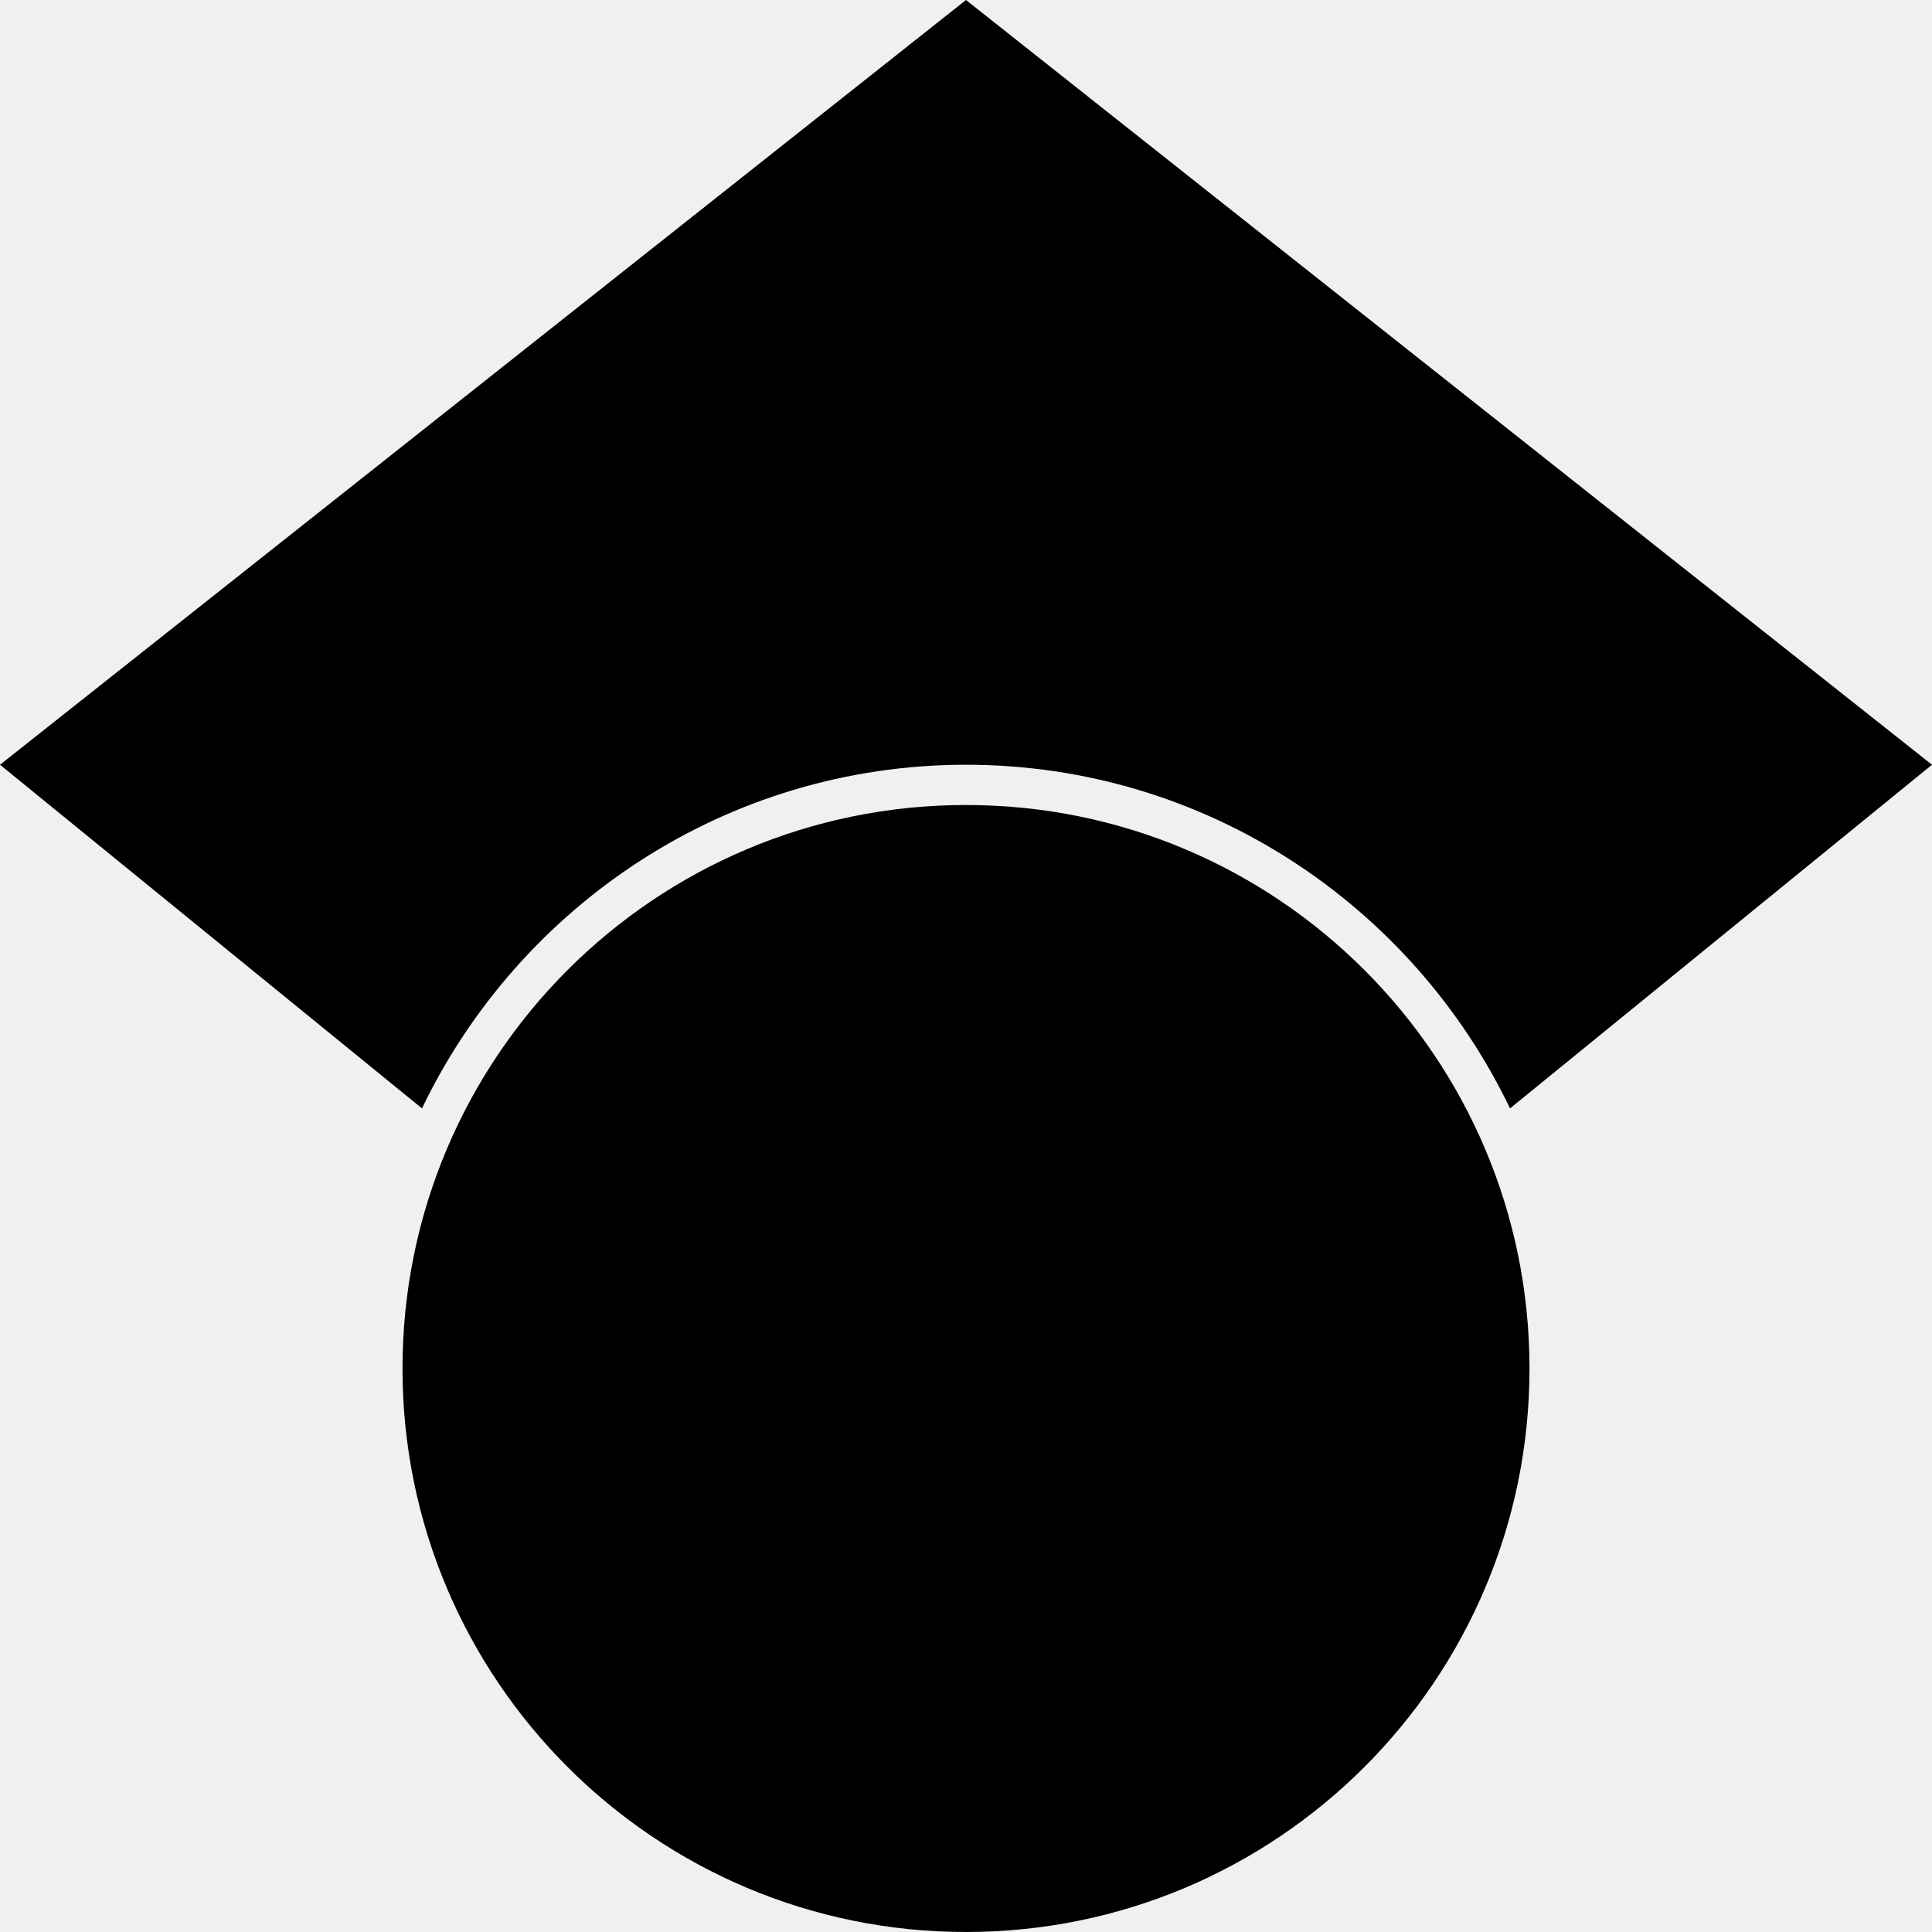
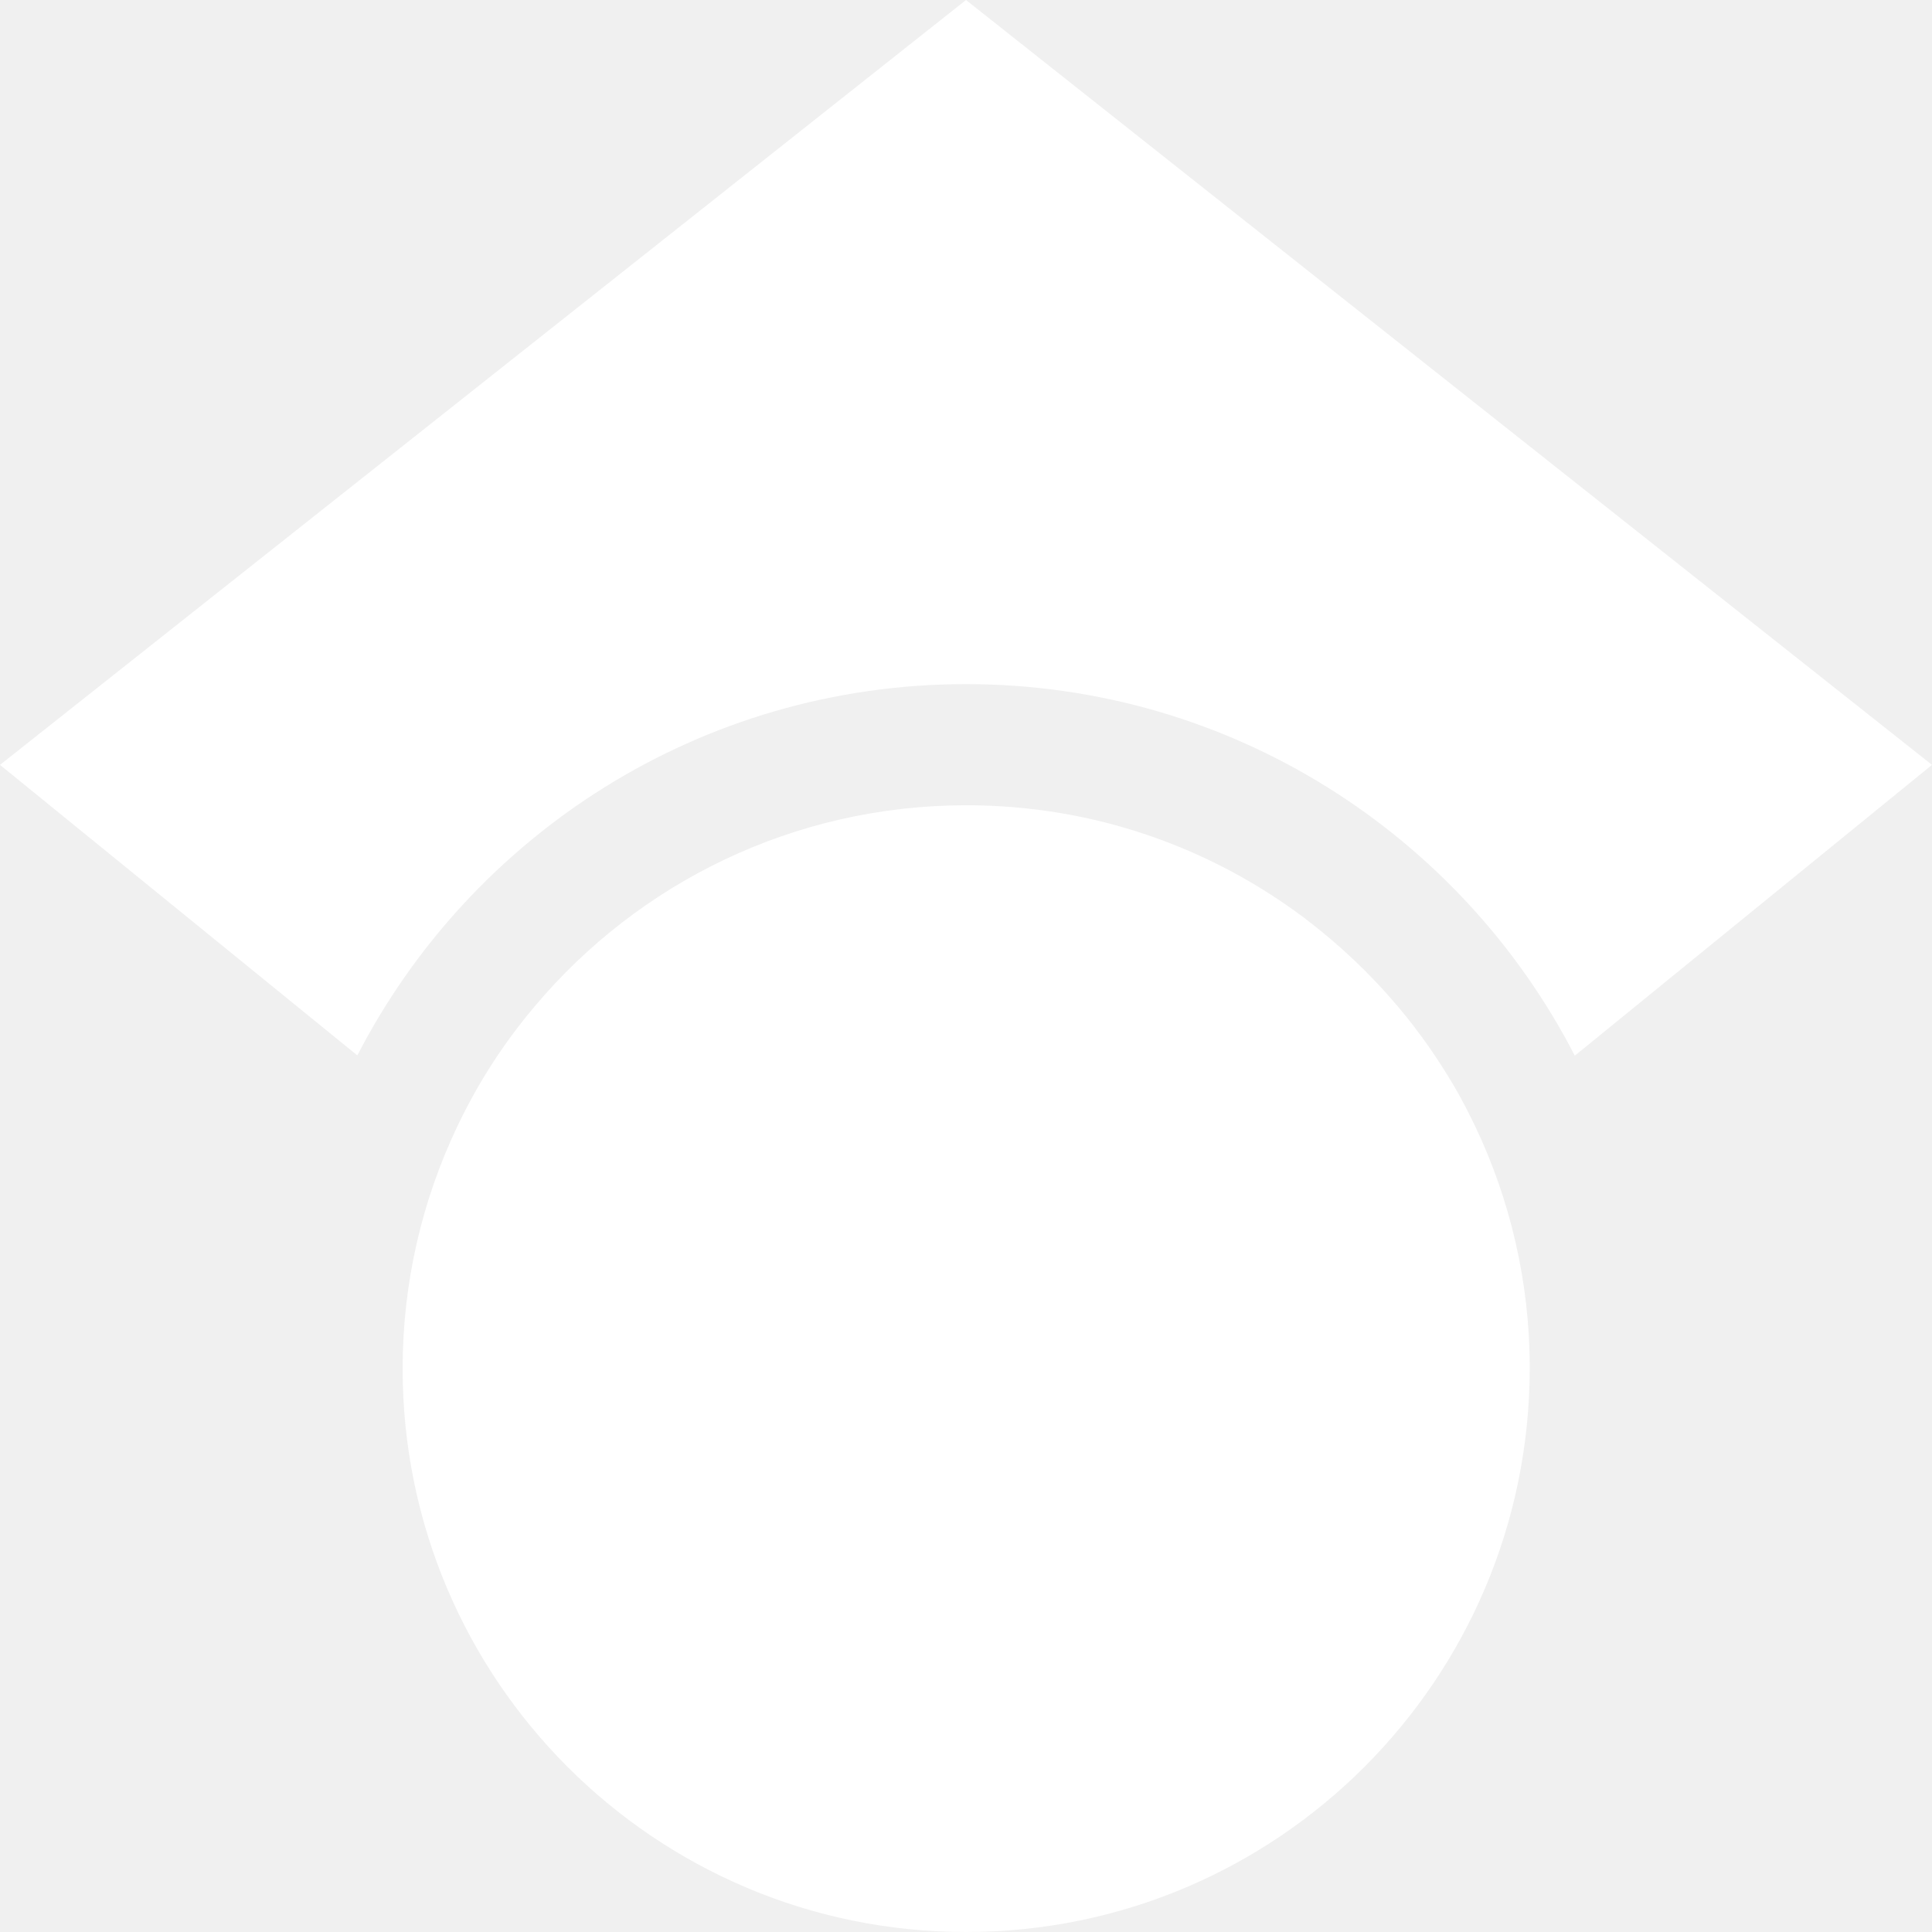
- <svg xmlns="http://www.w3.org/2000/svg" width="1em" height="1em" viewBox="0 0 24 24">
-   <path fill="currentColor" d="M5.242 13.769L0 9.5L12 0l12 9.5l-5.242 4.269C17.548 11.249 14.978 9.5 12 9.5c-2.977 0-5.548 1.748-6.758 4.269M12 10a7 7 0 1 0 0 14a7 7 0 0 0 0-14" />
+ <svg xmlns="http://www.w3.org/2000/svg" width="1em" height="1em" viewBox="0 0 512 512">
+   <path fill="white" d="M390.9 298.5s0 .1.1.1c9.2 19.4 14.4 41.1 14.4 64C405.3 445.1 338.5 512 256 512s-149.3-66.9-149.3-149.3c0-22.9 5.2-44.6 14.4-64c1.7-3.6 3.6-7.2 5.6-10.7q6.6-11.4 15-21.3c27.4-32.6 68.5-53.3 114.4-53.3c33.6 0 64.6 11.1 89.6 29.9c9.1 6.9 17.4 14.7 24.8 23.5c5.6 6.6 10.6 13.8 15 21.3c2 3.4 3.8 7 5.5 10.5zm26.4-18.8c-30.1-58.4-91-98.4-161.3-98.4s-131.2 40-161.3 98.4L0 202.7L256 0l256 202.7l-94.7 77.1z" />
</svg>
